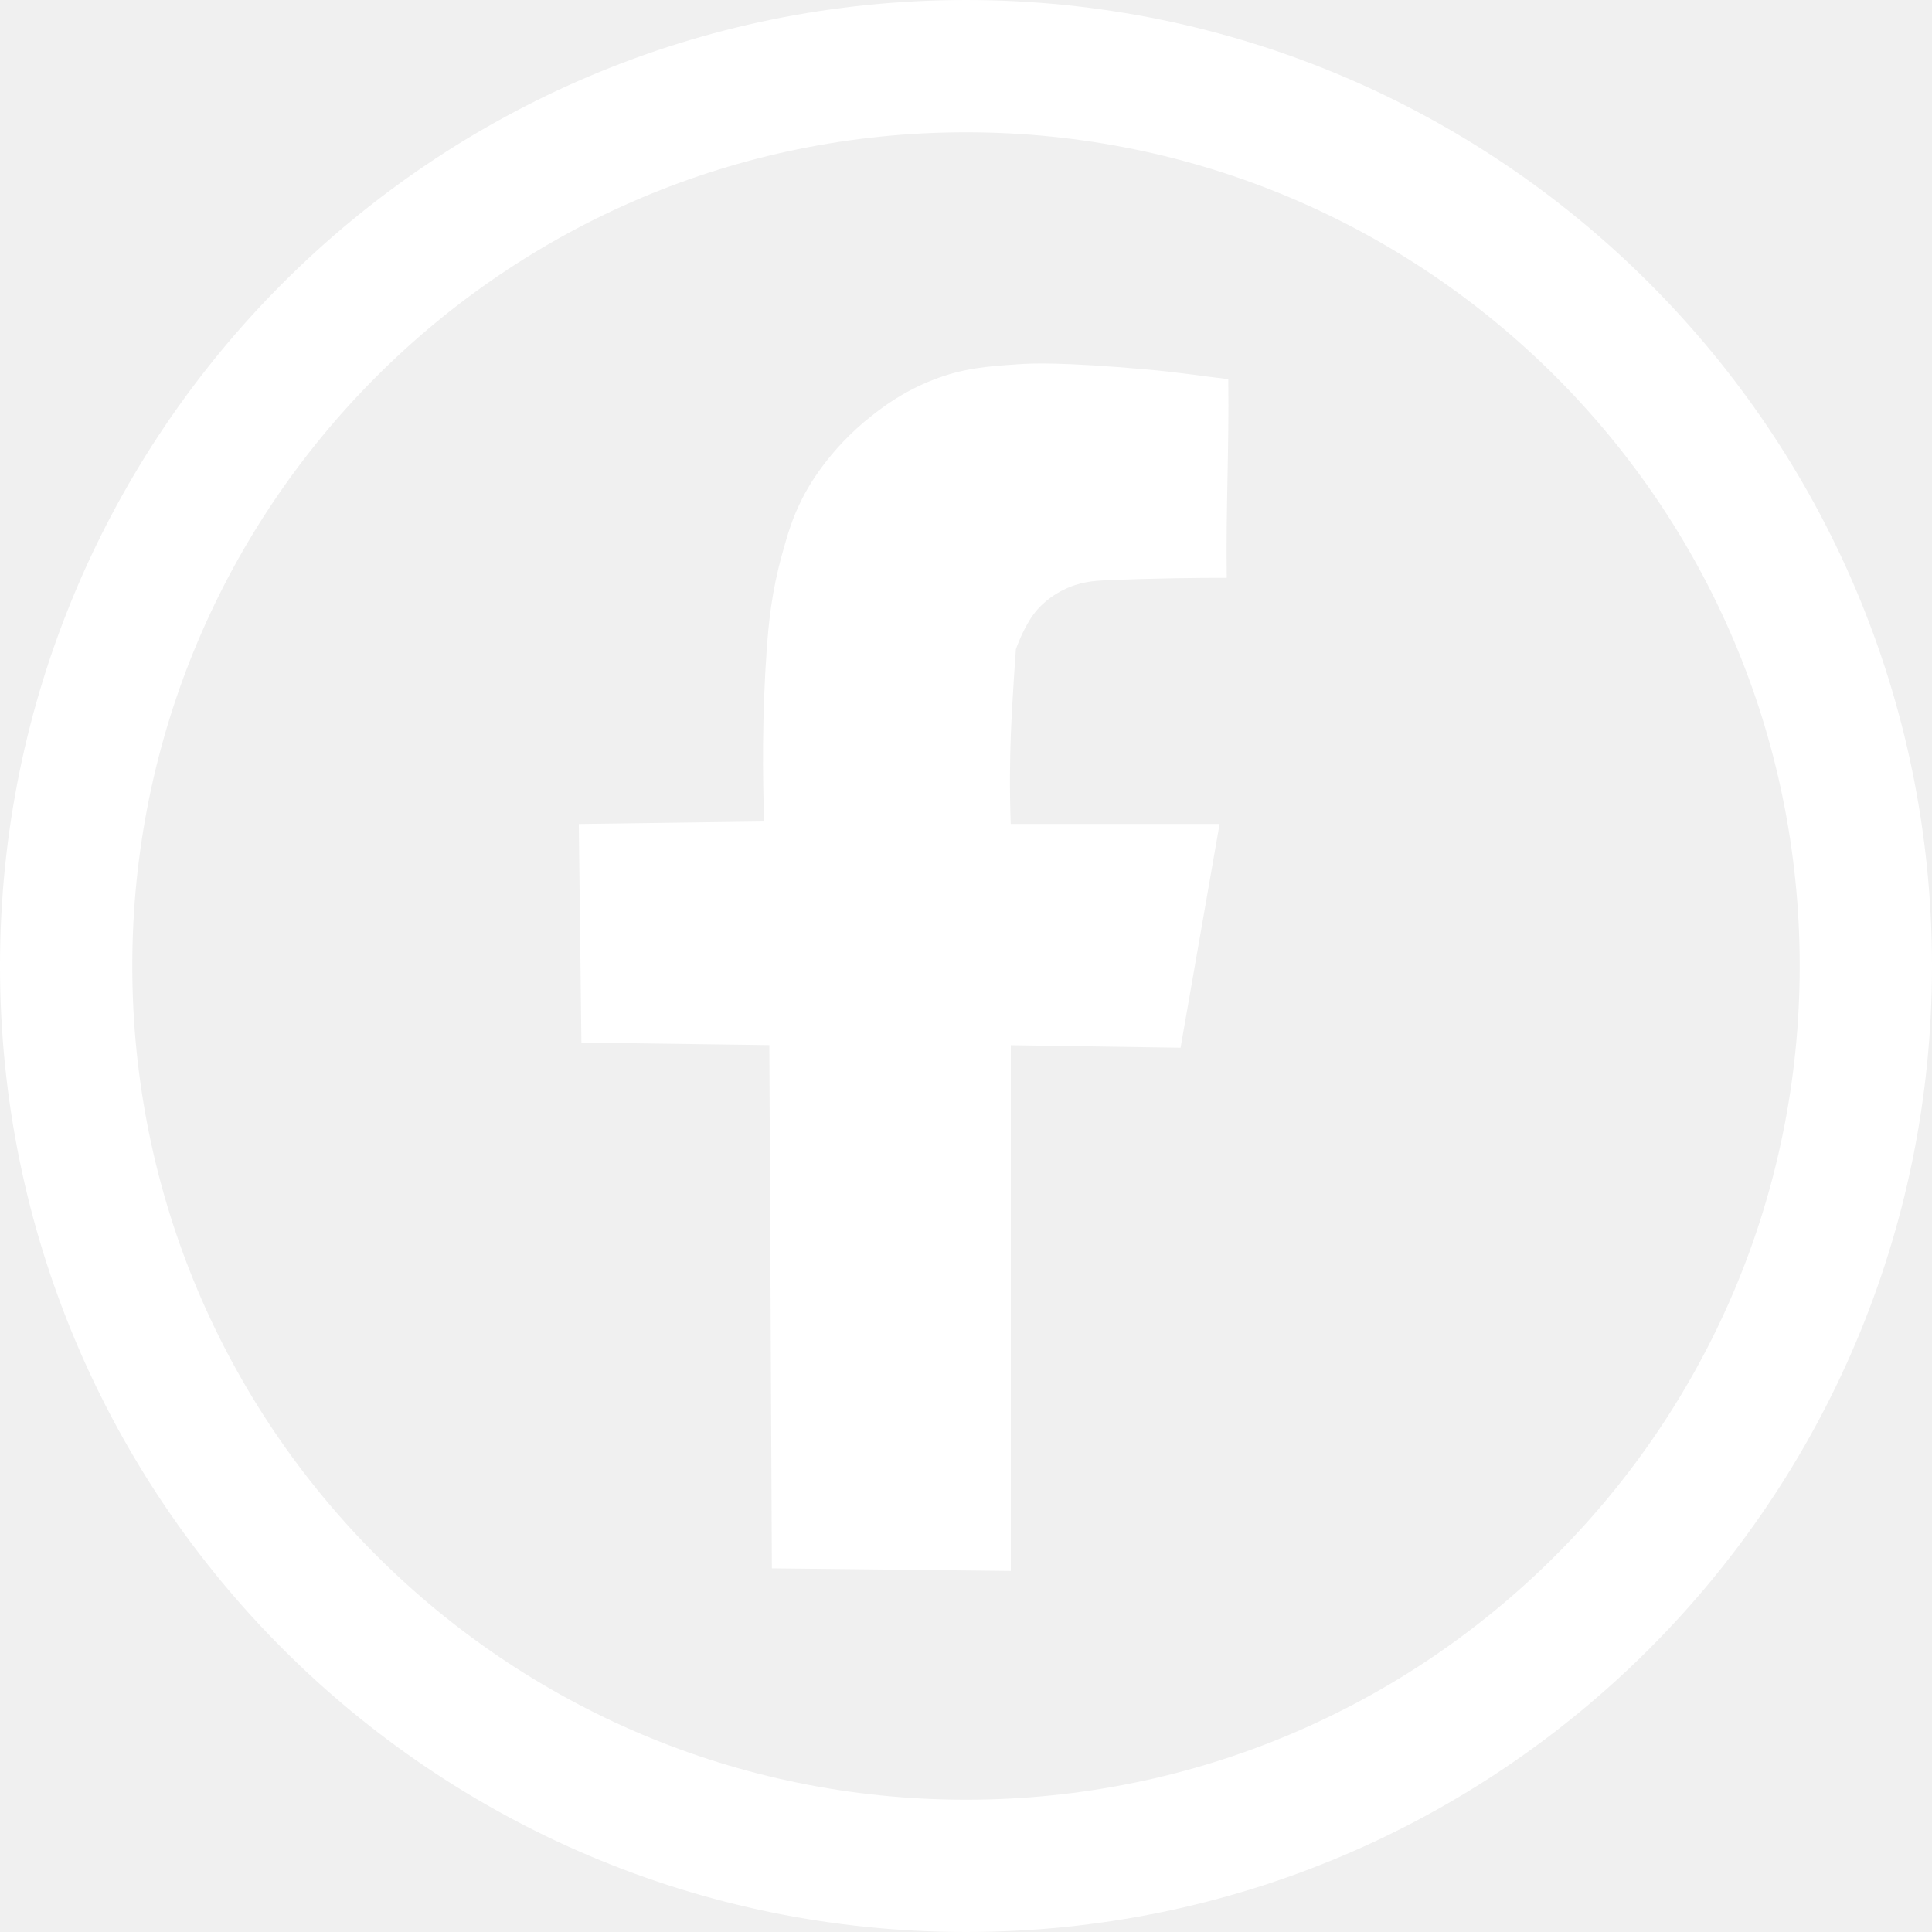
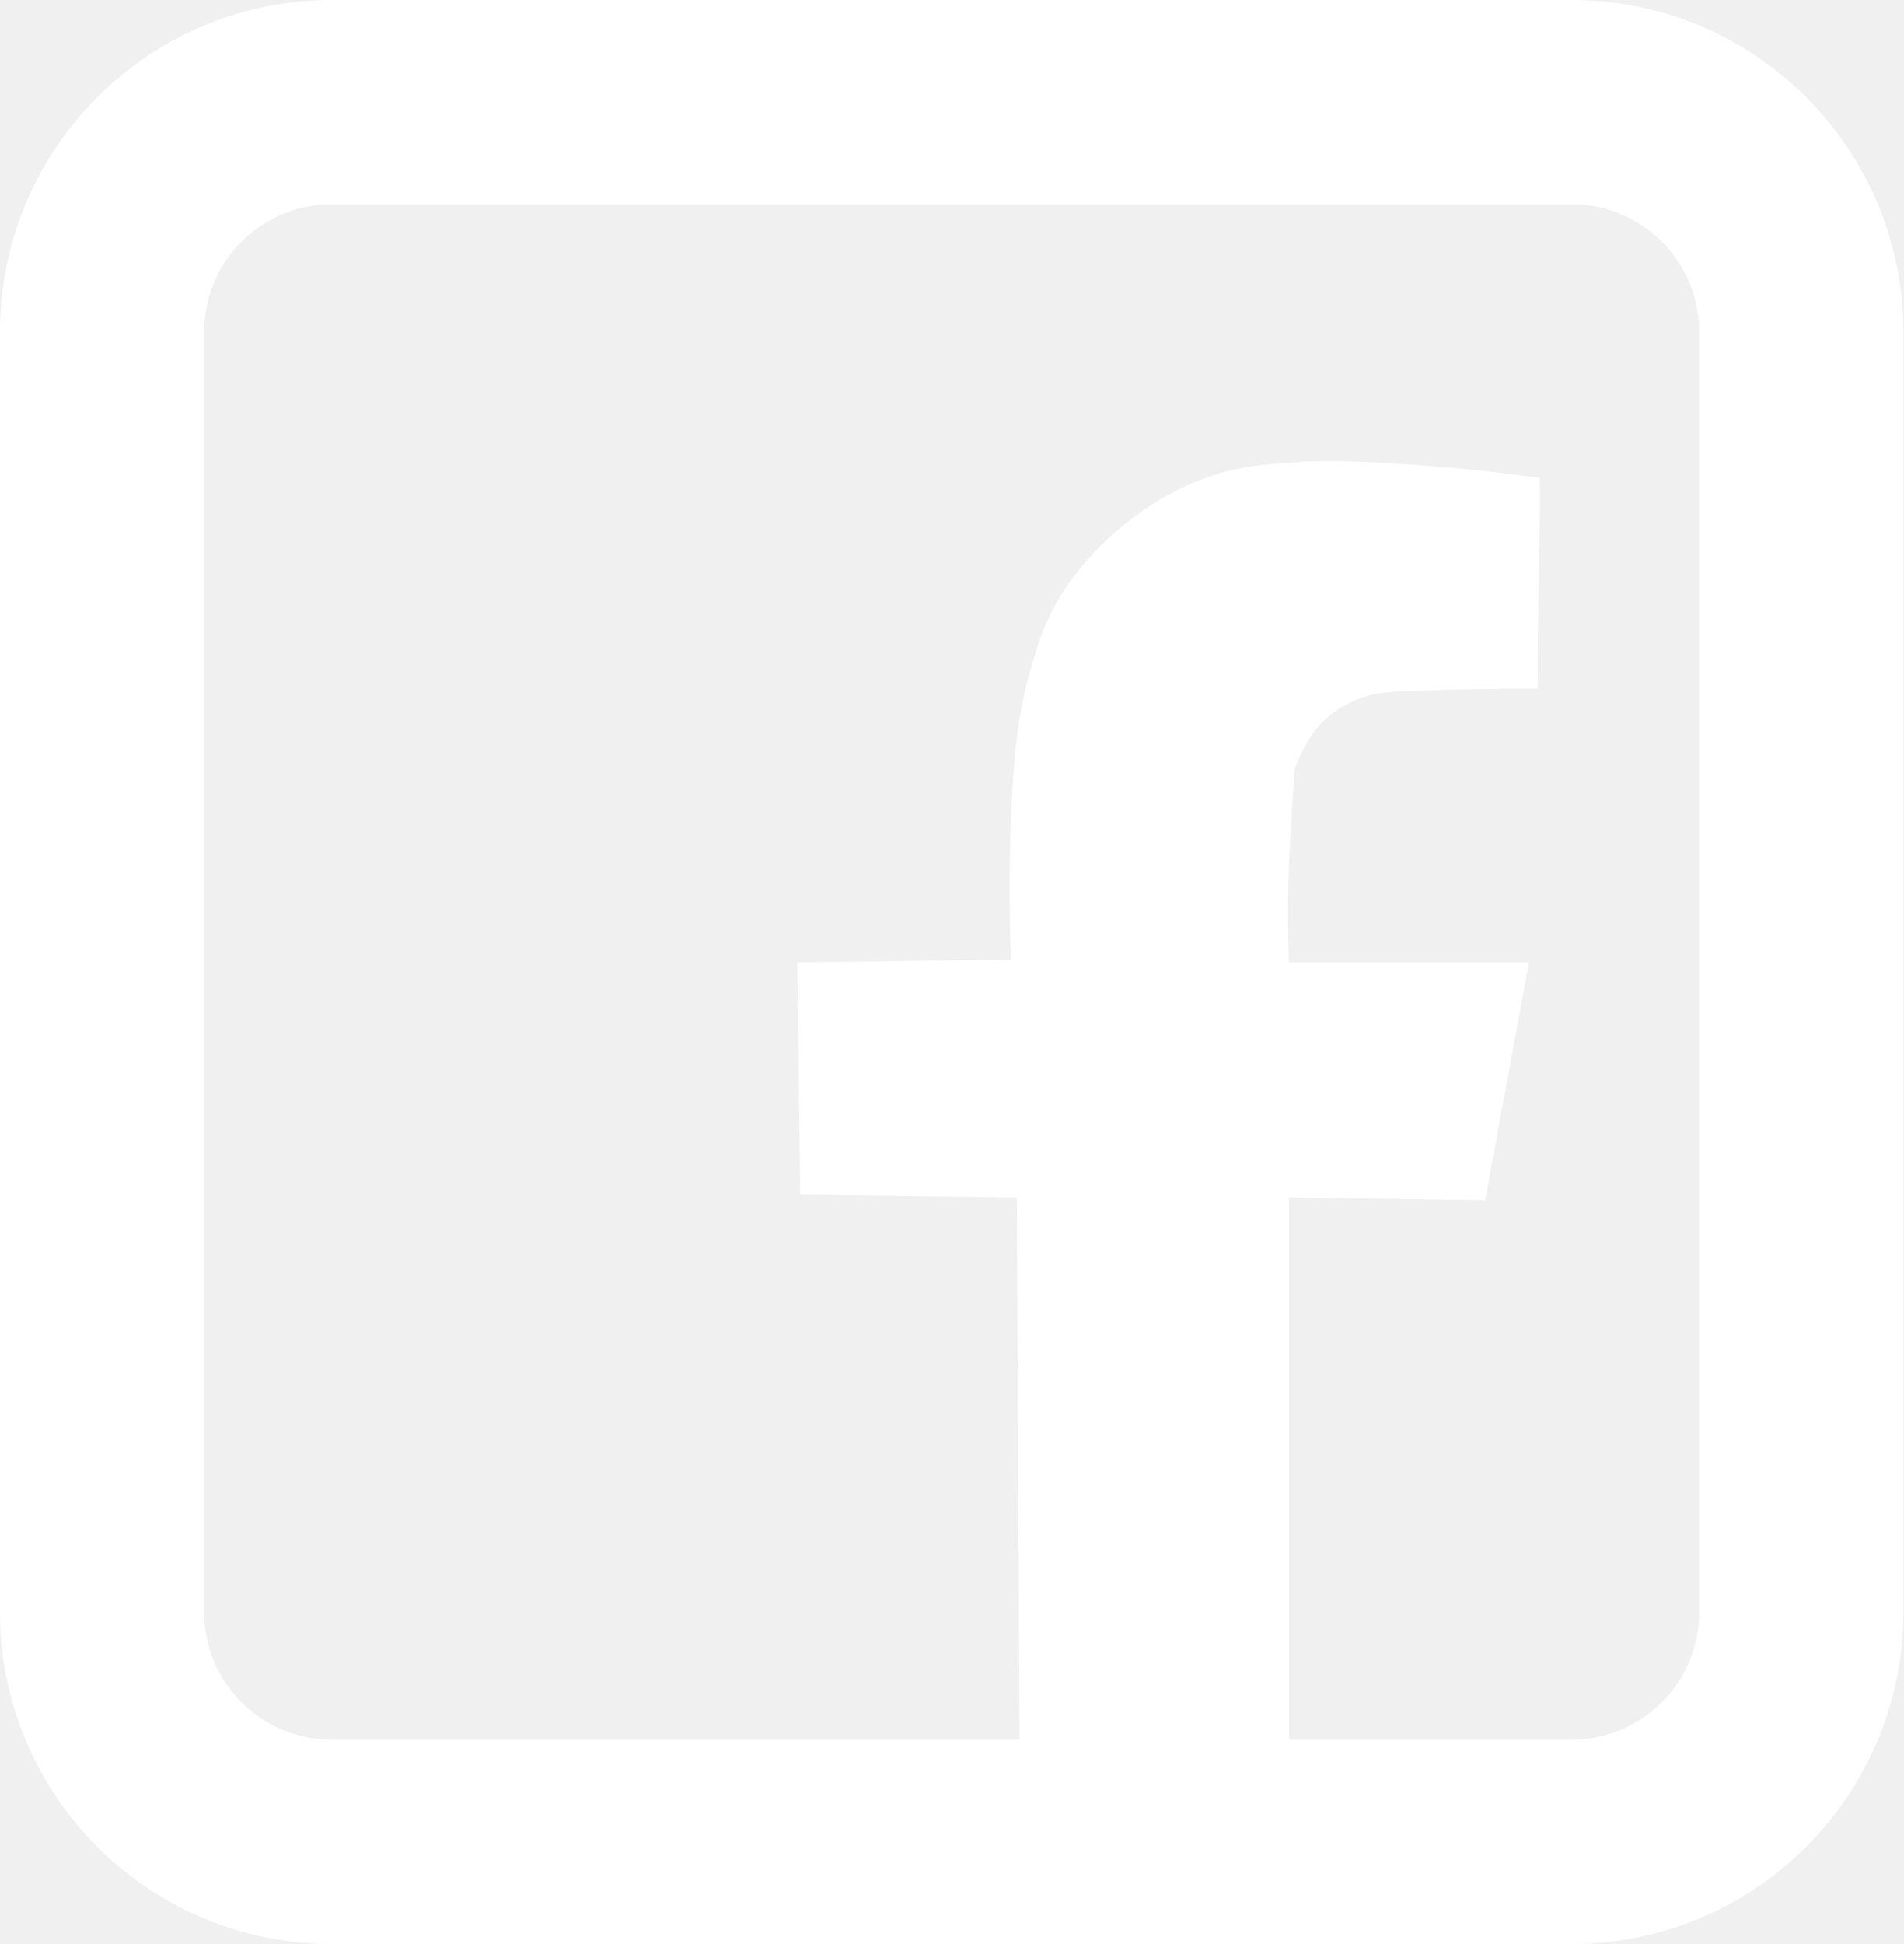
- <svg xmlns="http://www.w3.org/2000/svg" id="Capa_2" data-name="Capa 2" viewBox="0 0 365.12 365.12">
+ <svg xmlns="http://www.w3.org/2000/svg" id="Capa_2" data-name="Capa 2" viewBox="0 0 372.84 380.73">
  <defs>
    <style>
      .cls-1 {
        fill: #fff;
      }

-       .cls-1, .cls-2 {
+       .cls-2 {
+         fill: none;
        stroke: #fff;
        stroke-miterlimit: 10;
-       }
- 
-       .cls-2 {
-         fill: none;
-         stroke-width: 25px;
+         stroke-width: 40px;
      }
    </style>
  </defs>
  <g id="Capa_1-2" data-name="Capa 1">
-     <circle class="cls-2" cx="182.56" cy="182.56" r="170.06" />
-     <path class="cls-1" d="m231.63,72.1c-3.35-.38-9.11-1.27-15.18-1.8-16.03-1.39-21.36-1.14-24-.96-5.85.39-10.29.73-15.84,2.88-5.7,2.21-9.49,5.13-11.52,6.72-8.3,6.5-12.16,13.79-12.96,15.36-1.98,3.86-2.84,6.97-3.84,10.56-1.96,7.05-2.52,12.83-2.88,17.76-.89,12.37-.81,24.05-.48,33.12-11.68.16-23.36.32-35.04.48l.48,40.32c11.84.16,23.68.32,35.52.48.16,32.96.32,65.92.48,98.88,14.72.16,29.44.32,44.16.48v-99.36c10.72.16,21.44.32,32.16.48,2.4-13.76,4.8-27.52,7.2-41.28h-39.36c-.27-7.18-.16-13.08,0-17.28.27-6.9.96-16.32.96-16.32h0s1.32-3.93,3.36-6.72c2.1-2.88,4.77-4.29,5.76-4.8,3.25-1.67,6.23-1.83,8.16-1.92,9.72-.43,18.22-.48,22.56-.48-.16-12.32.46-24.28.3-36.6Z" />
+     <path class="cls-1" d="m301.59,93.56c-4.01-.43-10.89-1.44-18.13-2.03-19.15-1.57-25.51-1.28-28.67-1.08-6.99.44-12.28.82-18.92,3.25-6.81,2.49-11.33,5.79-13.76,7.58-9.91,7.33-14.52,15.56-15.48,17.33-2.36,4.35-3.39,7.86-4.59,11.91-2.34,7.96-3.01,14.47-3.44,20.04-1.07,13.95-.97,27.13-.57,37.37-13.95.18-27.9.36-41.85.54.19,15.16.38,30.33.57,45.49,14.14.18,28.28.36,42.43.54.19,37.19.38,74.38.57,111.56,17.58.18,35.16.36,52.75.54v-112.1c12.8.18,25.61.36,38.41.54,2.87-15.52,5.73-31.05,8.6-46.57h-47.01c-.32-8.1-.19-14.76,0-19.5.32-7.79,1.15-18.41,1.15-18.41h0s1.58-4.43,4.01-7.58c2.51-3.25,5.69-4.84,6.88-5.42,3.88-1.89,7.45-2.07,9.75-2.17,11.61-.49,21.77-.54,26.95-.54-.19-13.9.55-27.39.36-41.29Z" />
+     <rect class="cls-2" x="20" y="20" width="332.84" height="340.73" rx="45" ry="45" />
  </g>
</svg>
